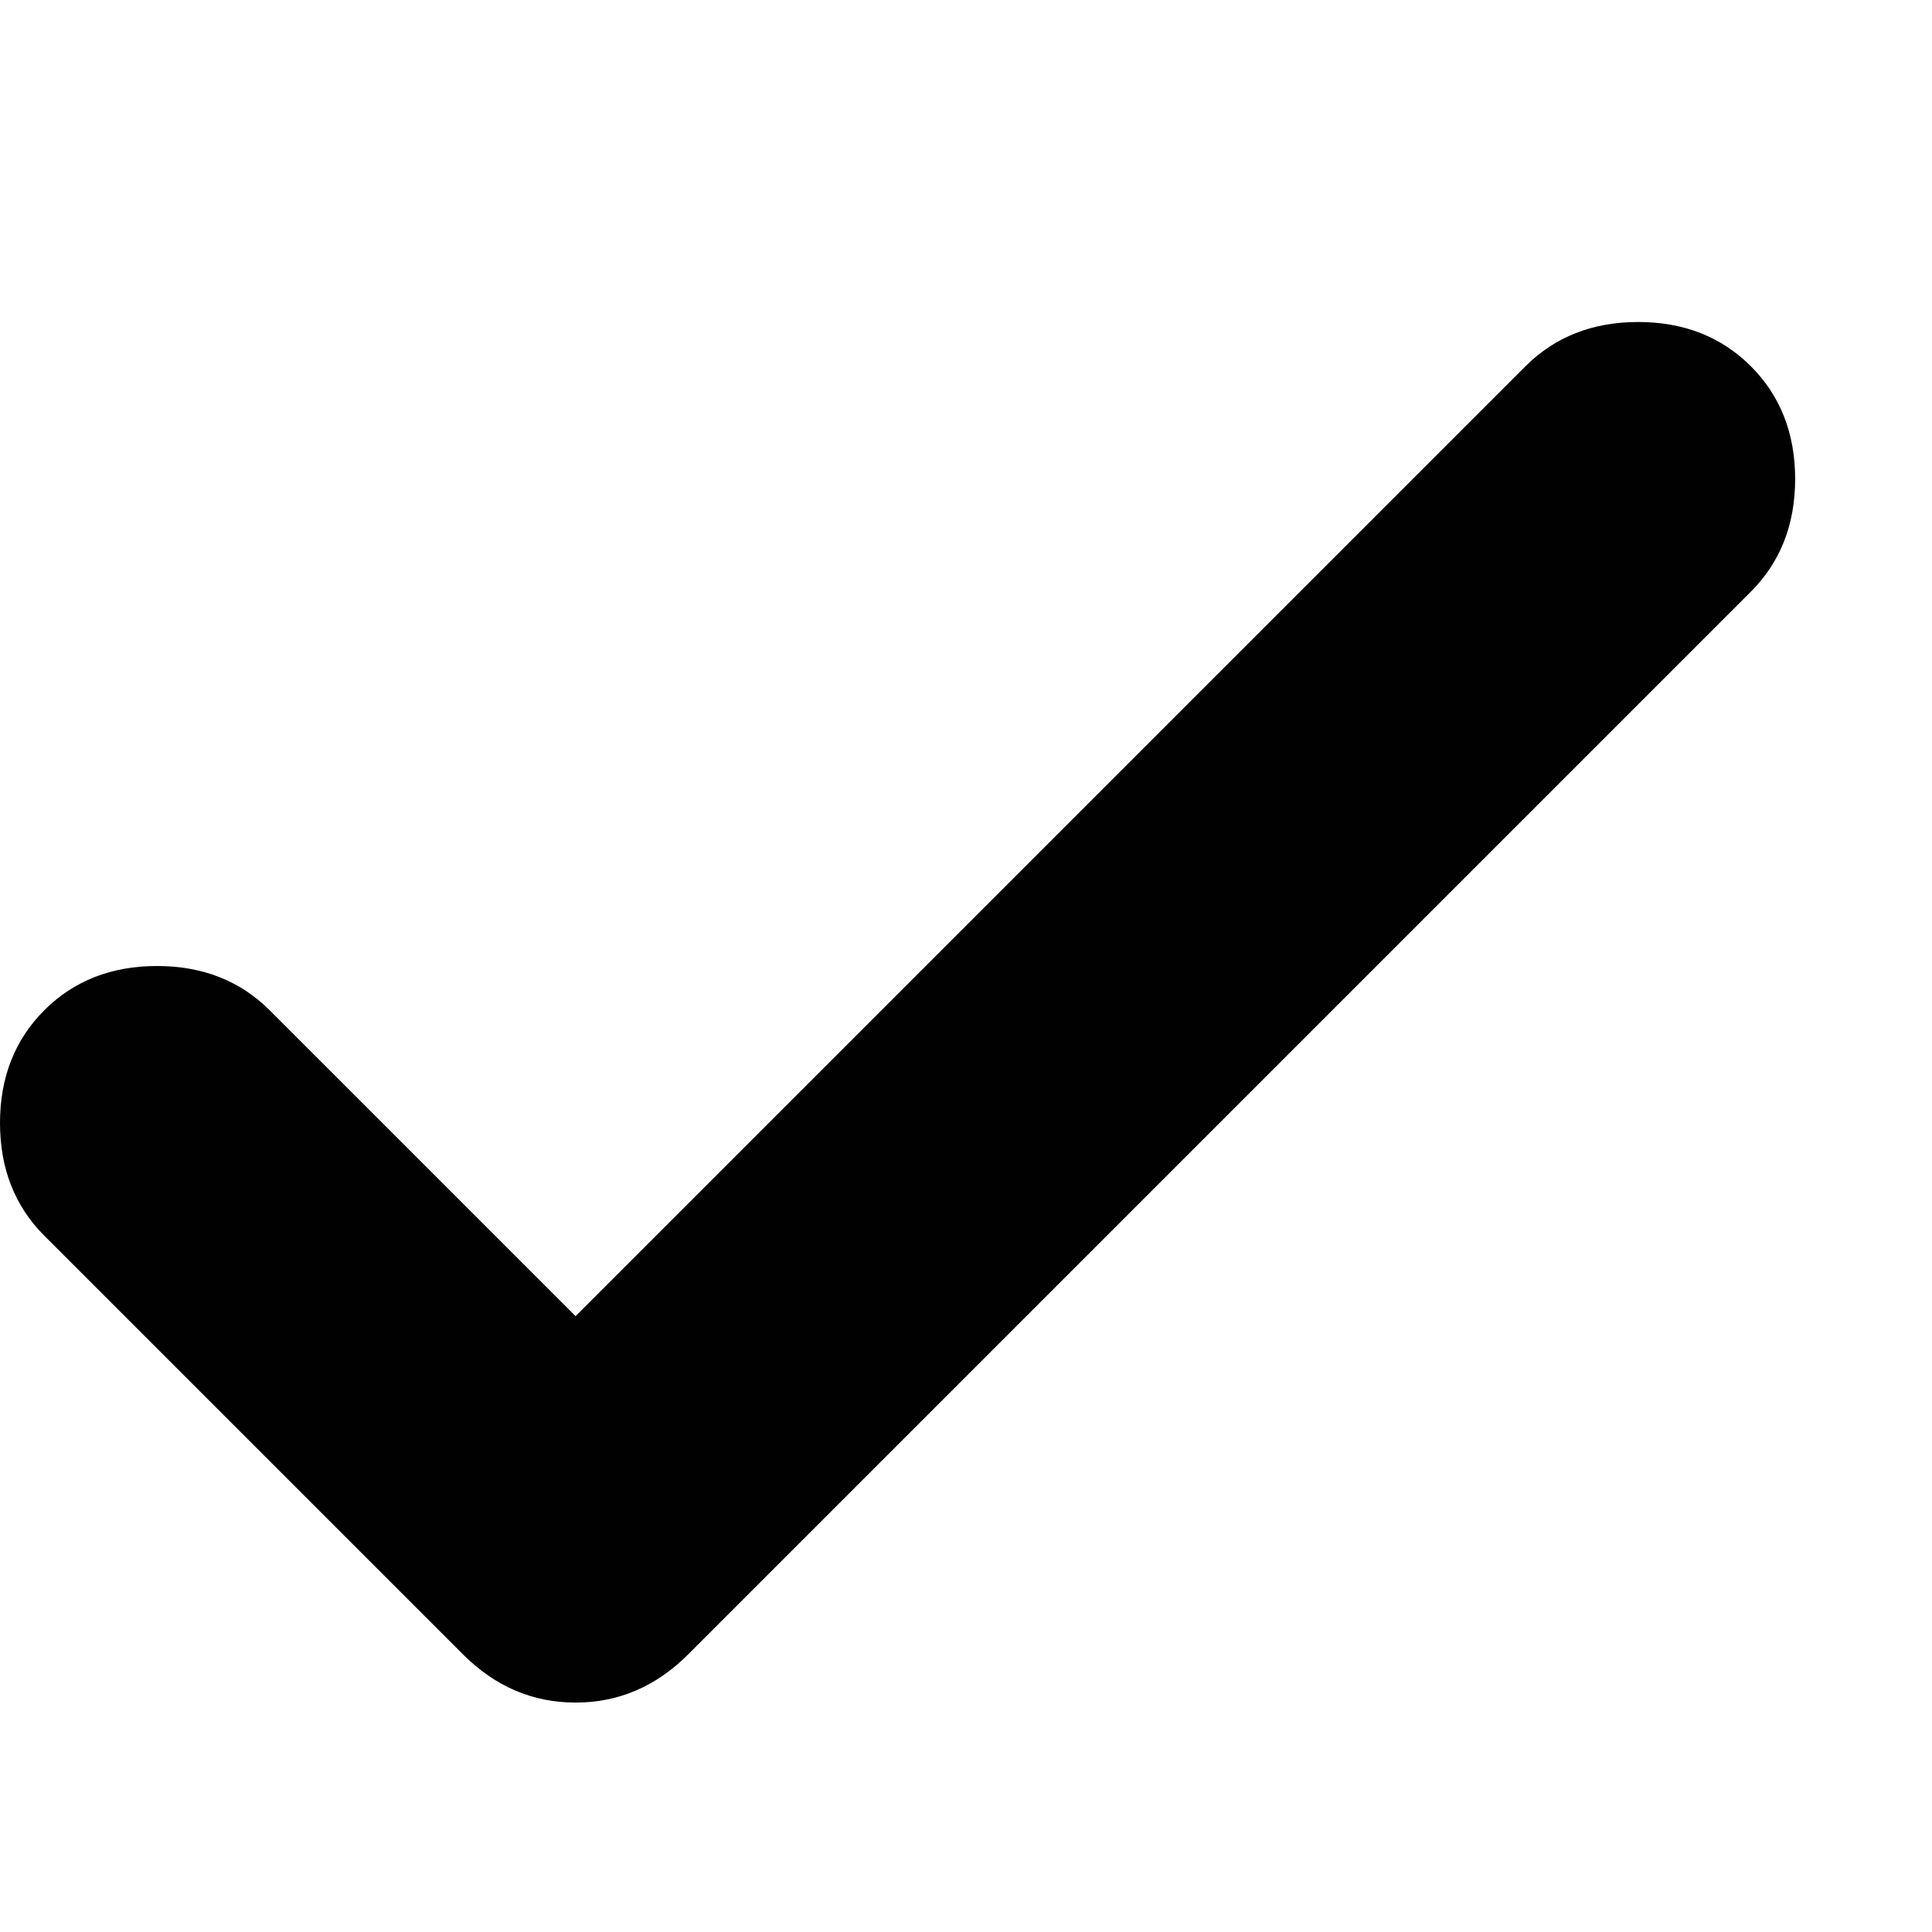
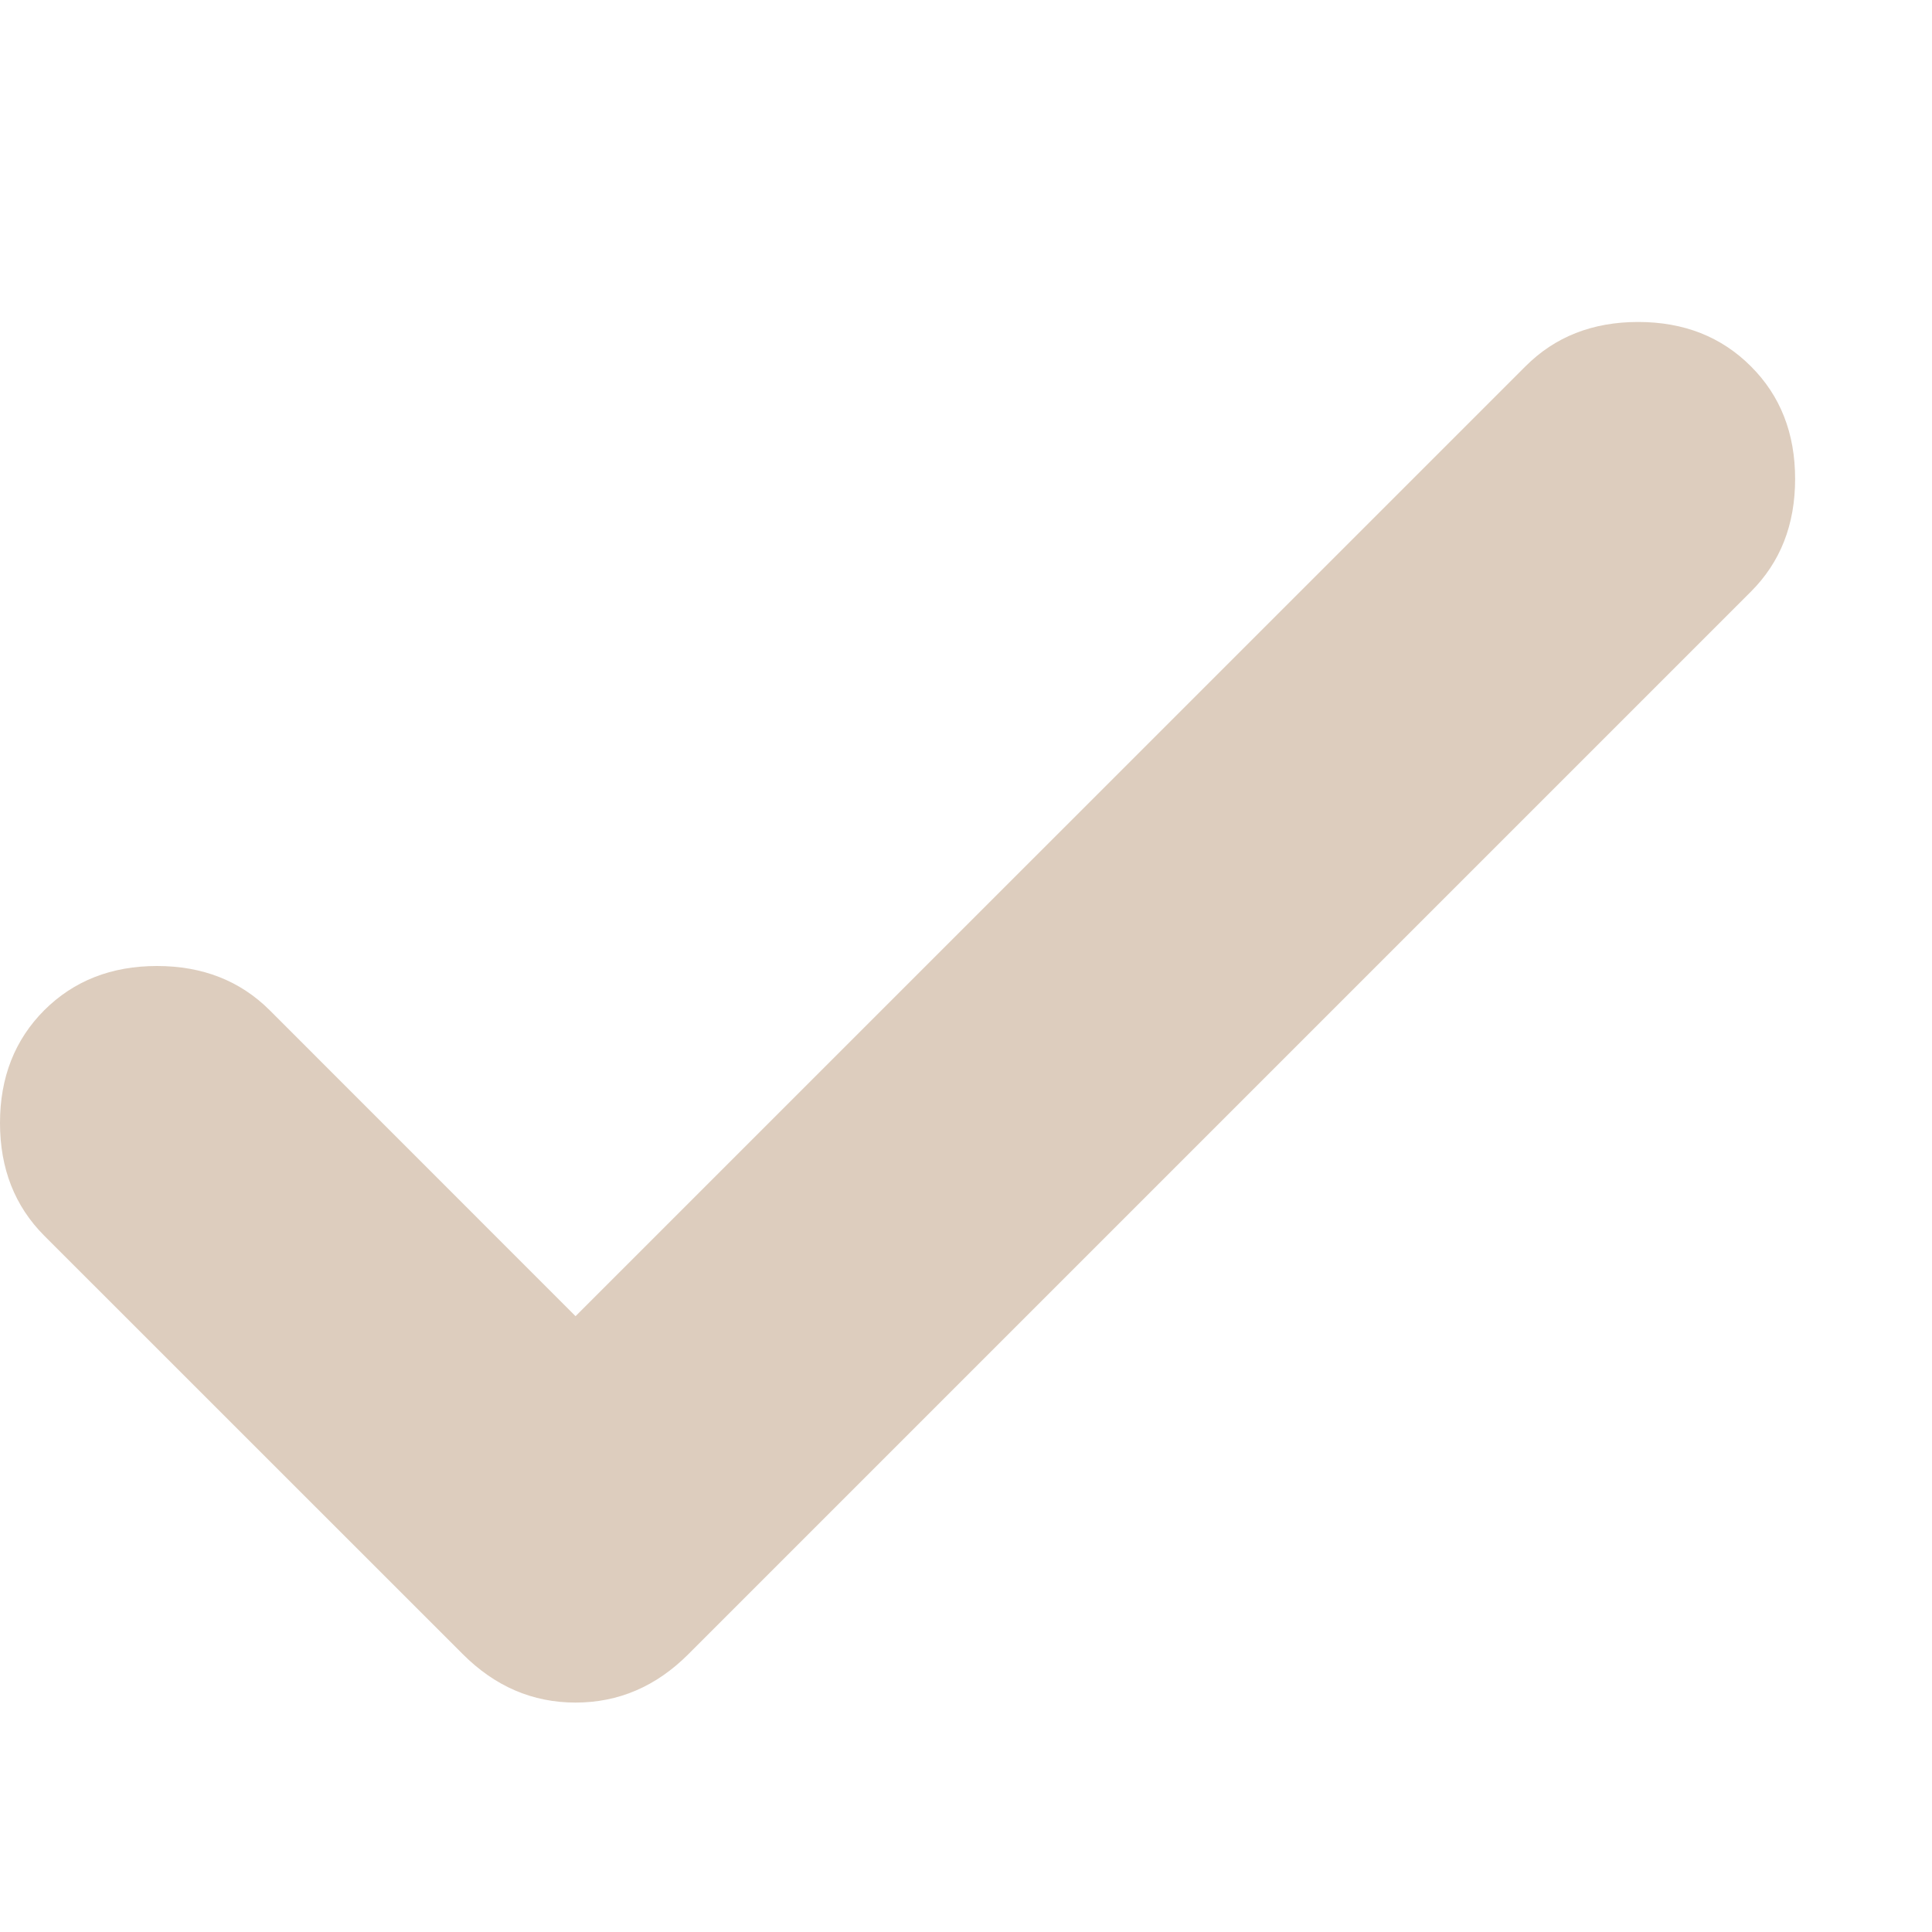
- <svg xmlns="http://www.w3.org/2000/svg" width="12" height="12" viewBox="0 0 12 12" fill="none">
-   <path d="M3.575 8.175L9.475 2.275C9.658 2.092 9.892 2 10.175 2C10.458 2 10.692 2.092 10.875 2.275C11.058 2.458 11.15 2.692 11.15 2.975C11.15 3.258 11.058 3.492 10.875 3.675L4.275 10.275C4.075 10.475 3.842 10.575 3.575 10.575C3.308 10.575 3.075 10.475 2.875 10.275L0.275 7.675C0.092 7.492 0 7.258 0 6.975C0 6.692 0.092 6.458 0.275 6.275C0.458 6.092 0.692 6 0.975 6C1.258 6 1.492 6.092 1.675 6.275L3.575 8.175Z" fill="#010101" />
+ <svg xmlns="http://www.w3.org/2000/svg" width="20" height="20" viewBox="0 0 20 20" fill="none">
+   <path d="M5.958 13.625L15.792 3.792C16.097 3.486 16.486 3.333 16.958 3.333C17.431 3.333 17.819 3.486 18.125 3.792C18.431 4.097 18.583 4.486 18.583 4.958C18.583 5.431 18.431 5.819 18.125 6.125L7.125 17.125C6.792 17.458 6.403 17.625 5.958 17.625C5.514 17.625 5.125 17.458 4.792 17.125L0.458 12.792C0.153 12.486 0 12.097 0 11.625C0 11.153 0.153 10.764 0.458 10.458C0.764 10.153 1.153 10 1.625 10C2.097 10 2.486 10.153 2.792 10.458L5.958 13.625Z" fill="#DDCDBE" />
</svg>
